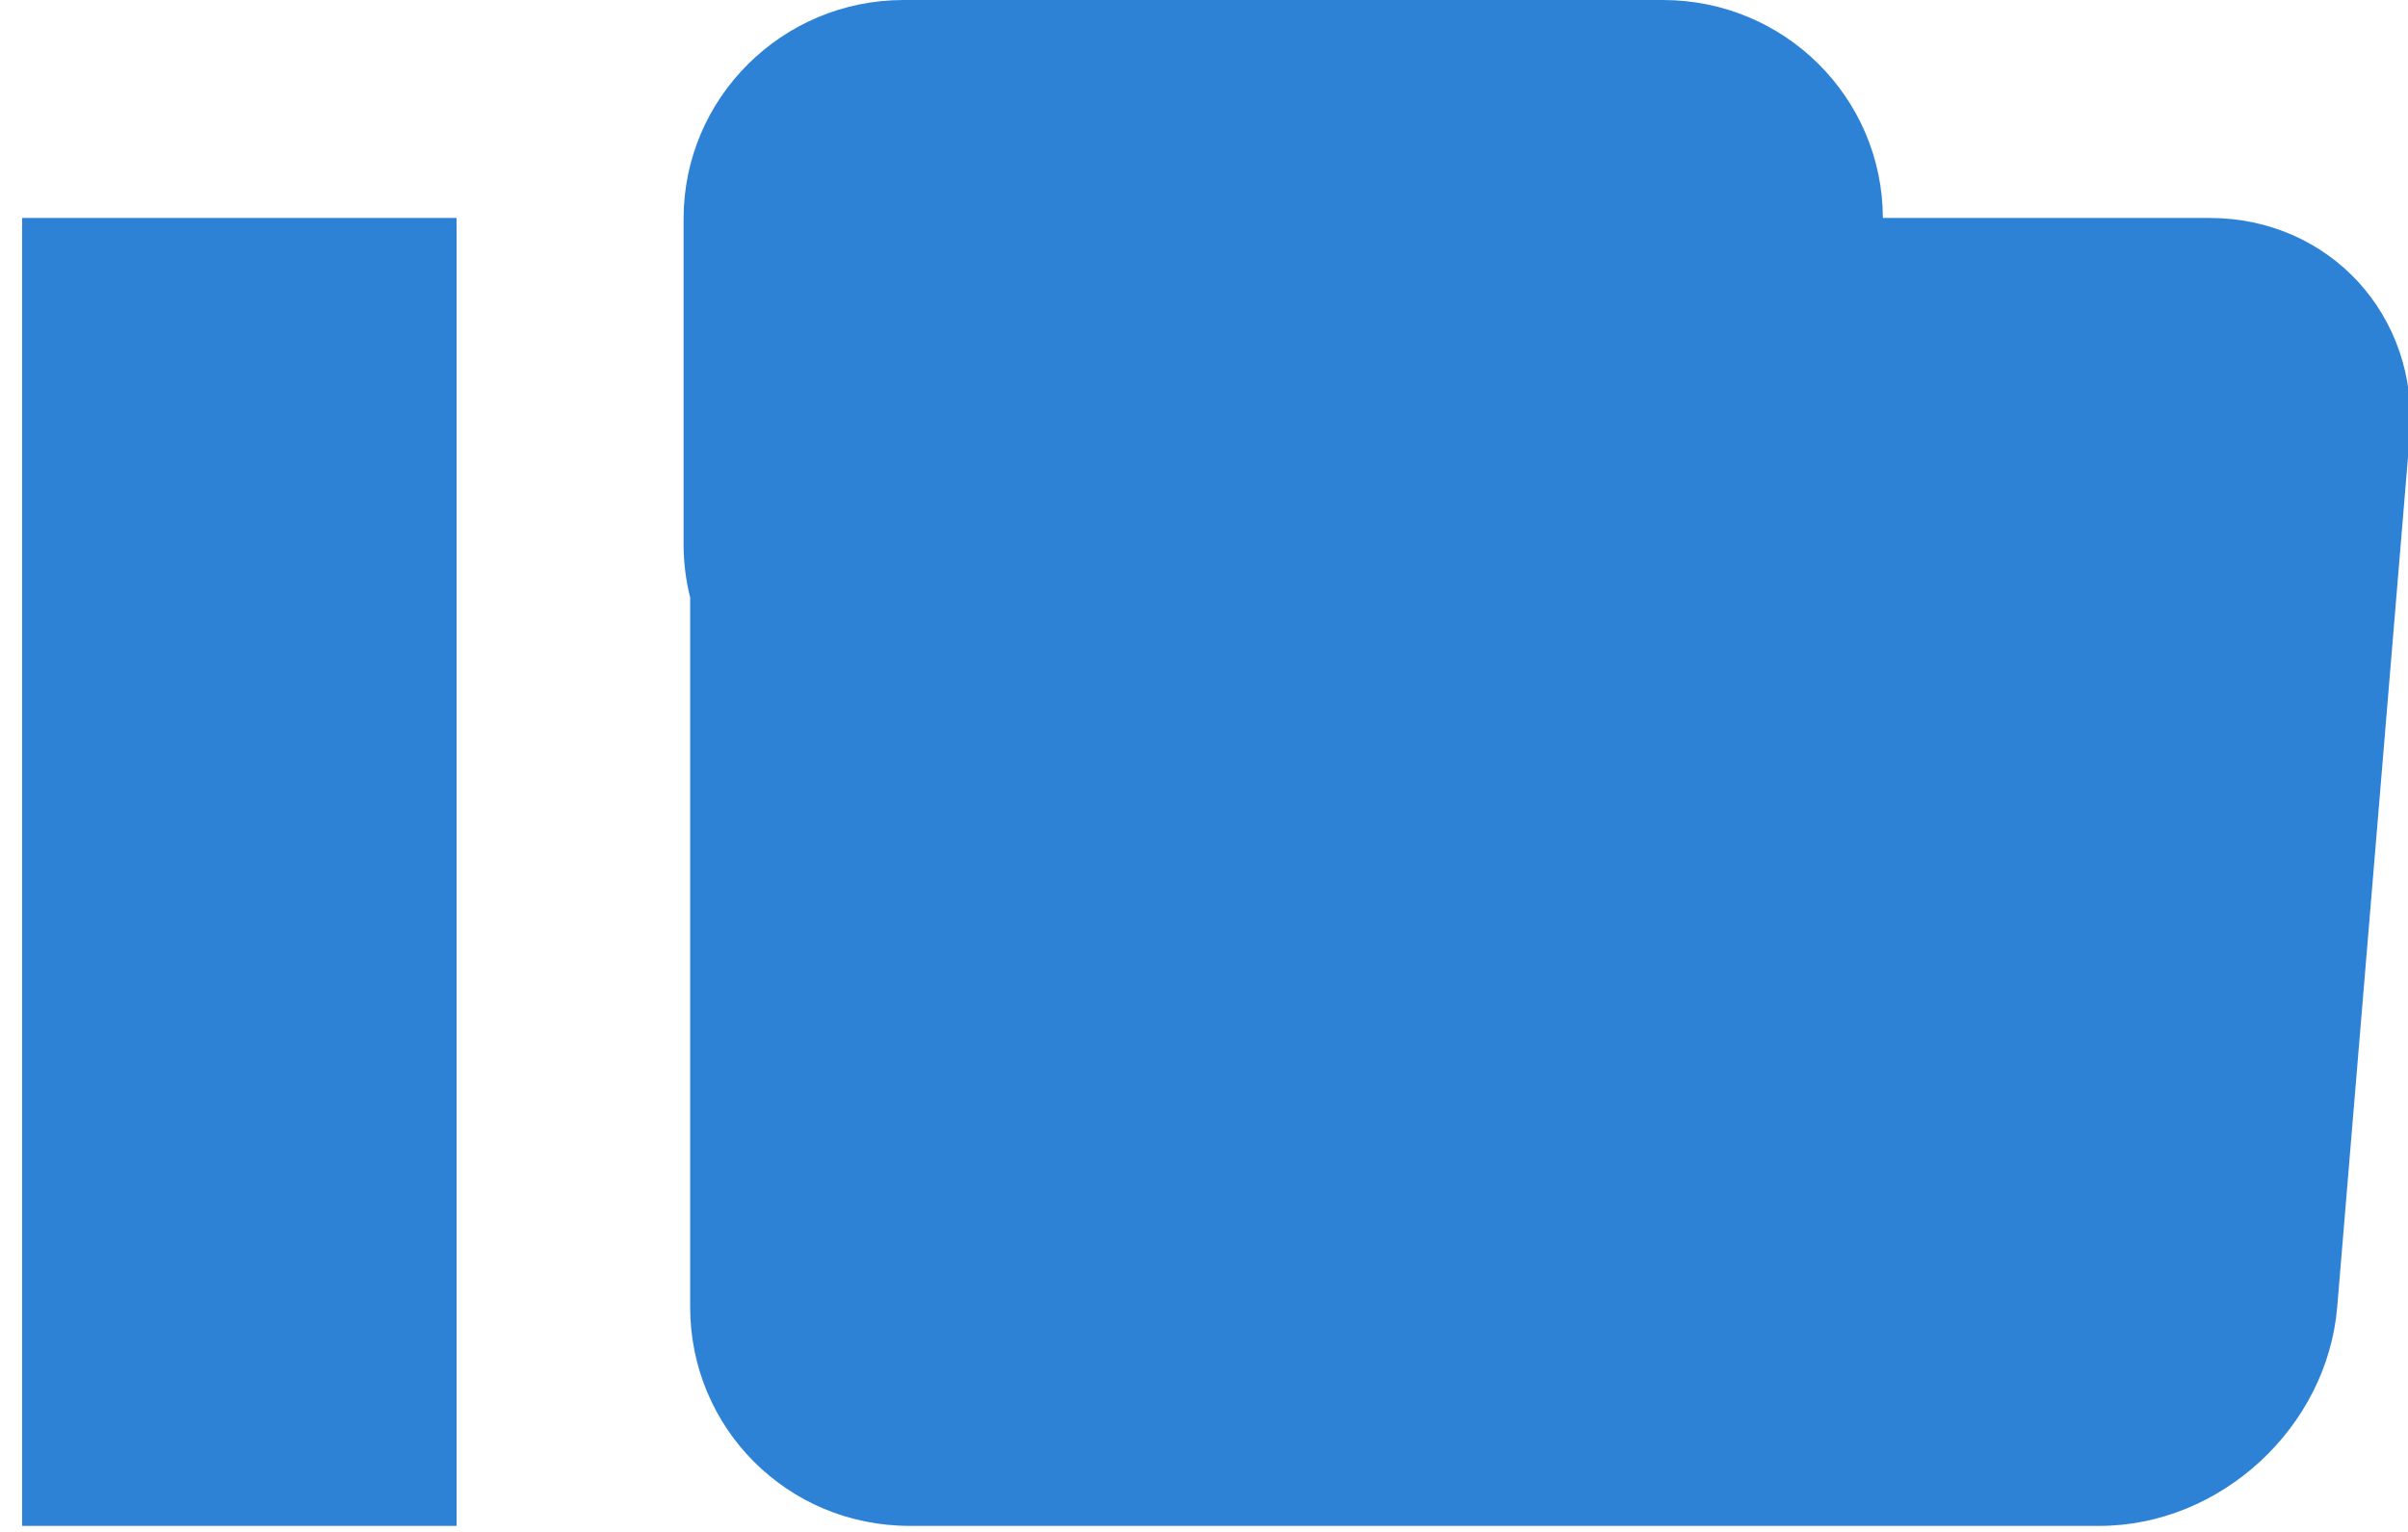
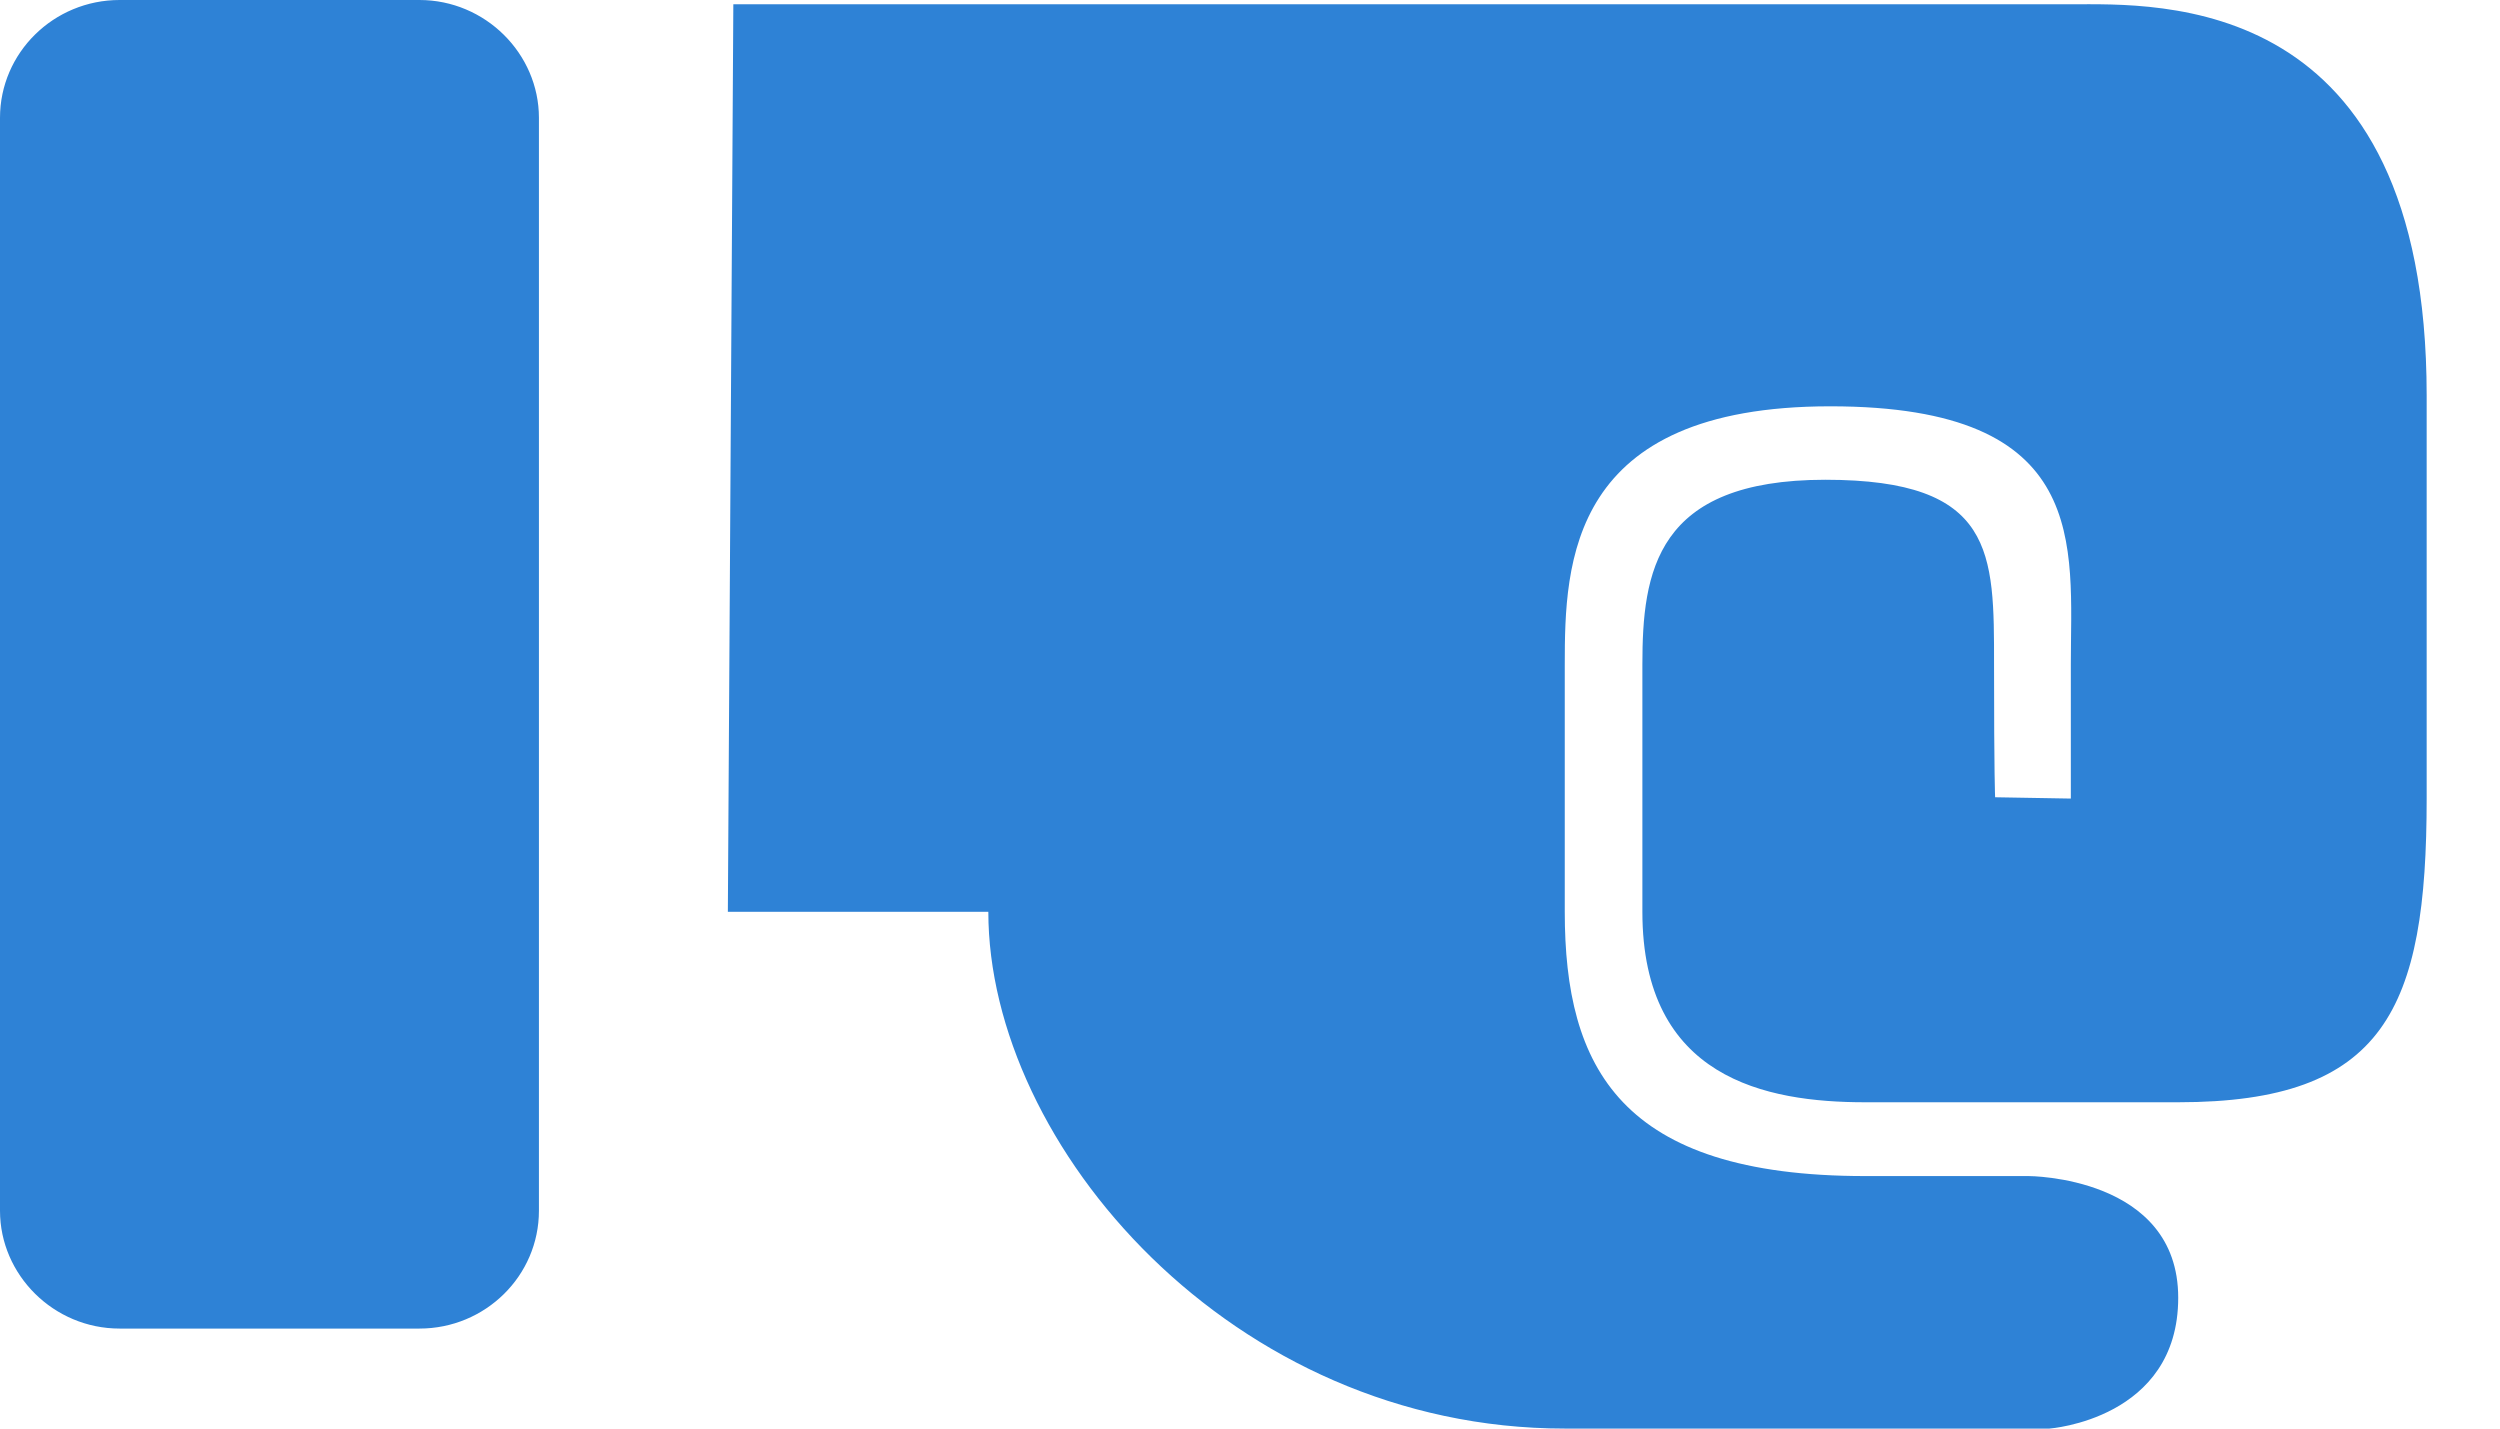
- <svg xmlns="http://www.w3.org/2000/svg" width="22px" height="14px" viewBox="0 0 22 14" version="1.1">
+ <svg xmlns="http://www.w3.org/2000/svg" width="21px" height="12px" viewBox="0 0 21 12" version="1.1">
  <defs />
  <g id="Welcome" stroke="none" stroke-width="1" fill="none" fill-rule="evenodd">
-     <g id="Versioning" transform="translate(-774, -4238)" fill="#2E82D6">
-       <g id="Cards-Copy-7" transform="translate(707, 3671)">
-         <g id="bump_icon" transform="translate(67, 567)">
-           <g id="Icon-24px">
-             <path d="M4.98,1.992 L1.995,1.992 C0.899,1.992 0.075,2.888 0.167,3.993 L0.829,11.944 C0.921,13.046 1.895,13.945 3.003,13.945 L13.87,13.945 C14.991,13.945 15.877,13.049 15.877,11.944 L15.877,5.46 C15.916,5.304 15.937,5.142 15.937,4.974 L15.937,1.998 C15.937,0.897 15.037,0 13.927,0 L6.99,0 C5.879,0 4.983,0.891 4.98,1.992 Z M18.011,13.945 L21.98,13.945 L21.98,1.992 L18.011,1.992 L18.011,13.945 Z" id="Shape" transform="translate(11.09117, 6.972332) scale(-1, 1) translate(-11.09117, -6.972332) " />
-           </g>
-         </g>
+     <g id="Versioning" transform="translate(-304, -4897)" fill="#2E82D6">
+       <g id="Cards-Copy-5" transform="translate(232, 4328)">
+         <path d="M72,569.99 C72,569.443 72.451,569 73.005,569 L75.523,569 C76.077,569 76.527,569.451 76.527,569.99 L76.527,579.17 C76.527,579.717 76.077,580.16 75.523,580.16 L73.005,580.16 C72.45,580.16 72,579.709 72,579.17 L72,569.99 Z M78.16,569.036 C78.16,569.036 88.668,569.036 89.395,569.036 C90.122,569.036 92.384,568.922 92.384,572.323 C92.384,575.724 92.384,573.94 92.384,575.708 C92.384,577.477 92.031,578.259 90.297,578.259 C88.563,578.259 88.499,578.259 87.667,578.259 C86.835,578.259 85.796,578.06 85.796,576.659 C85.796,575.257 85.796,575.361 85.796,574.583 C85.796,573.805 85.906,573.03 87.332,573.03 C88.759,573.03 88.75,573.642 88.75,574.583 C88.75,575.524 88.759,575.697 88.759,575.697 L89.395,575.708 L89.395,574.583 C89.395,573.579 89.57,572.413 87.374,572.413 C85.178,572.413 85.144,573.727 85.144,574.583 C85.144,575.44 85.144,575.352 85.144,576.659 C85.144,577.966 85.609,578.879 87.667,578.879 C89.725,578.879 89.04,578.879 89.04,578.879 C89.04,578.879 90.297,578.879 90.297,579.901 C90.297,580.923 89.215,581 89.215,581 L85.144,581 C82.347,581 80.302,578.619 80.302,576.659 L78.114,576.659 L78.16,569.036 Z" id="bump_icon_final" />
      </g>
    </g>
  </g>
</svg>
